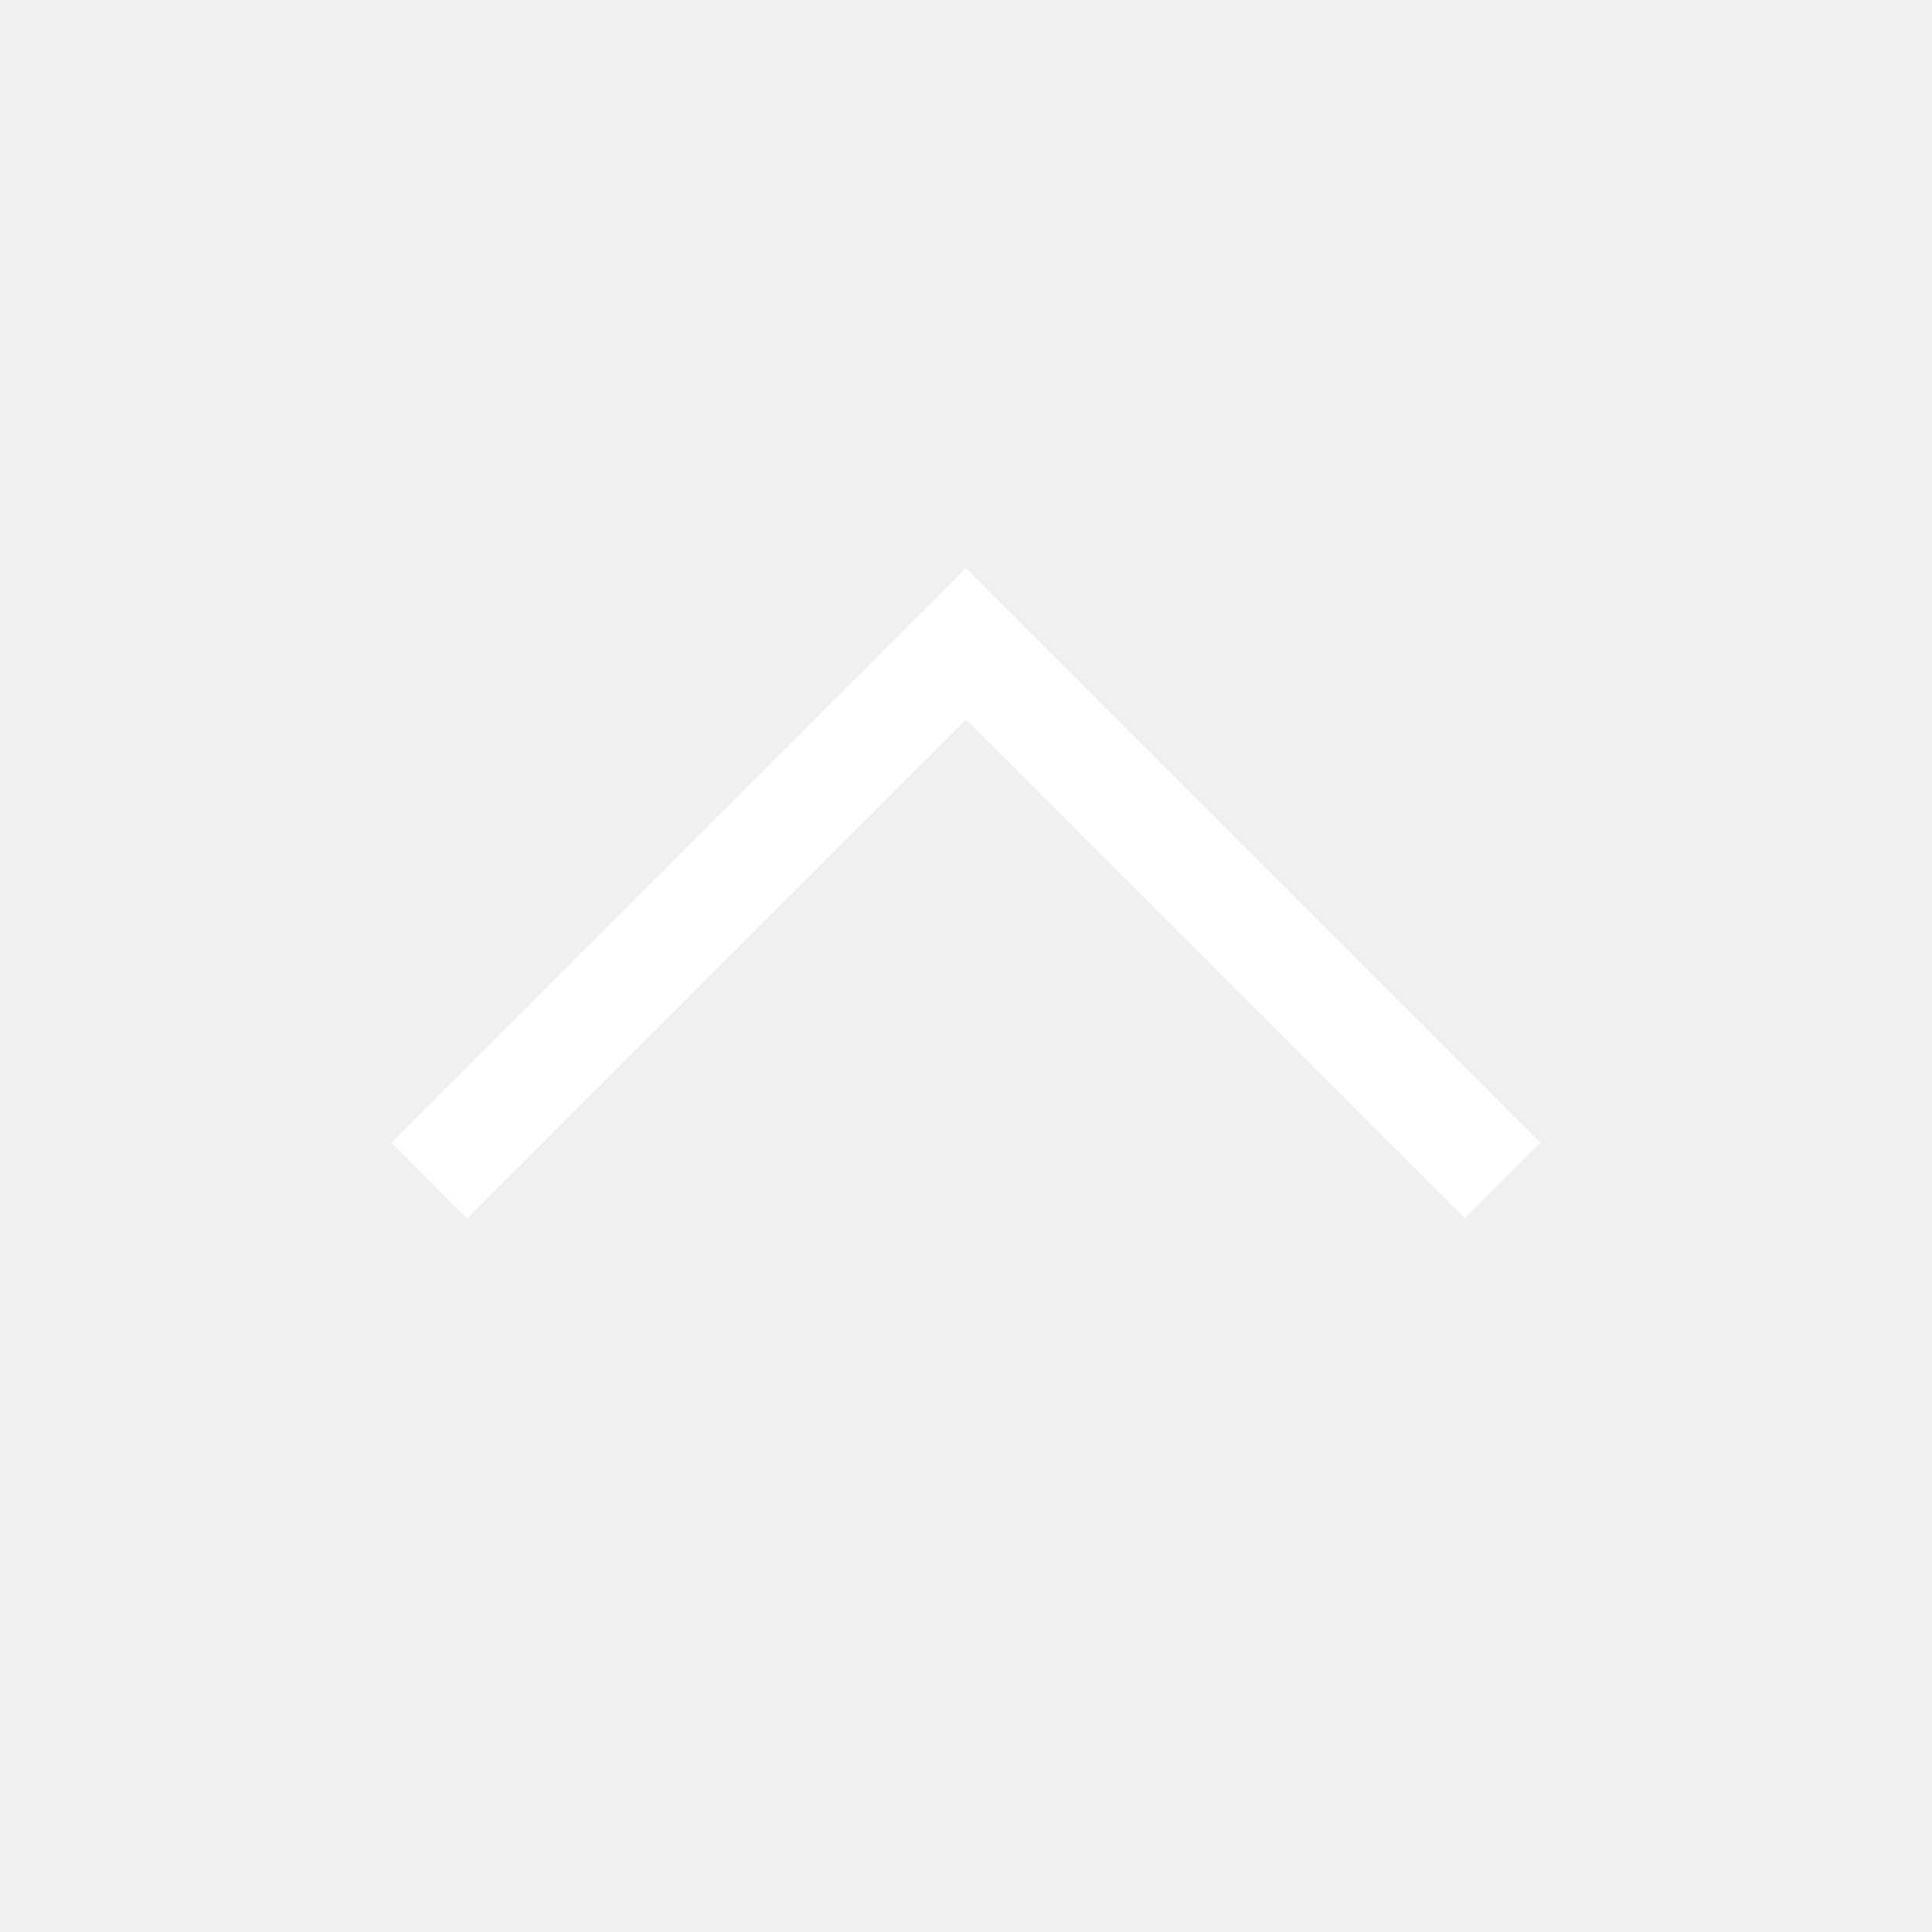
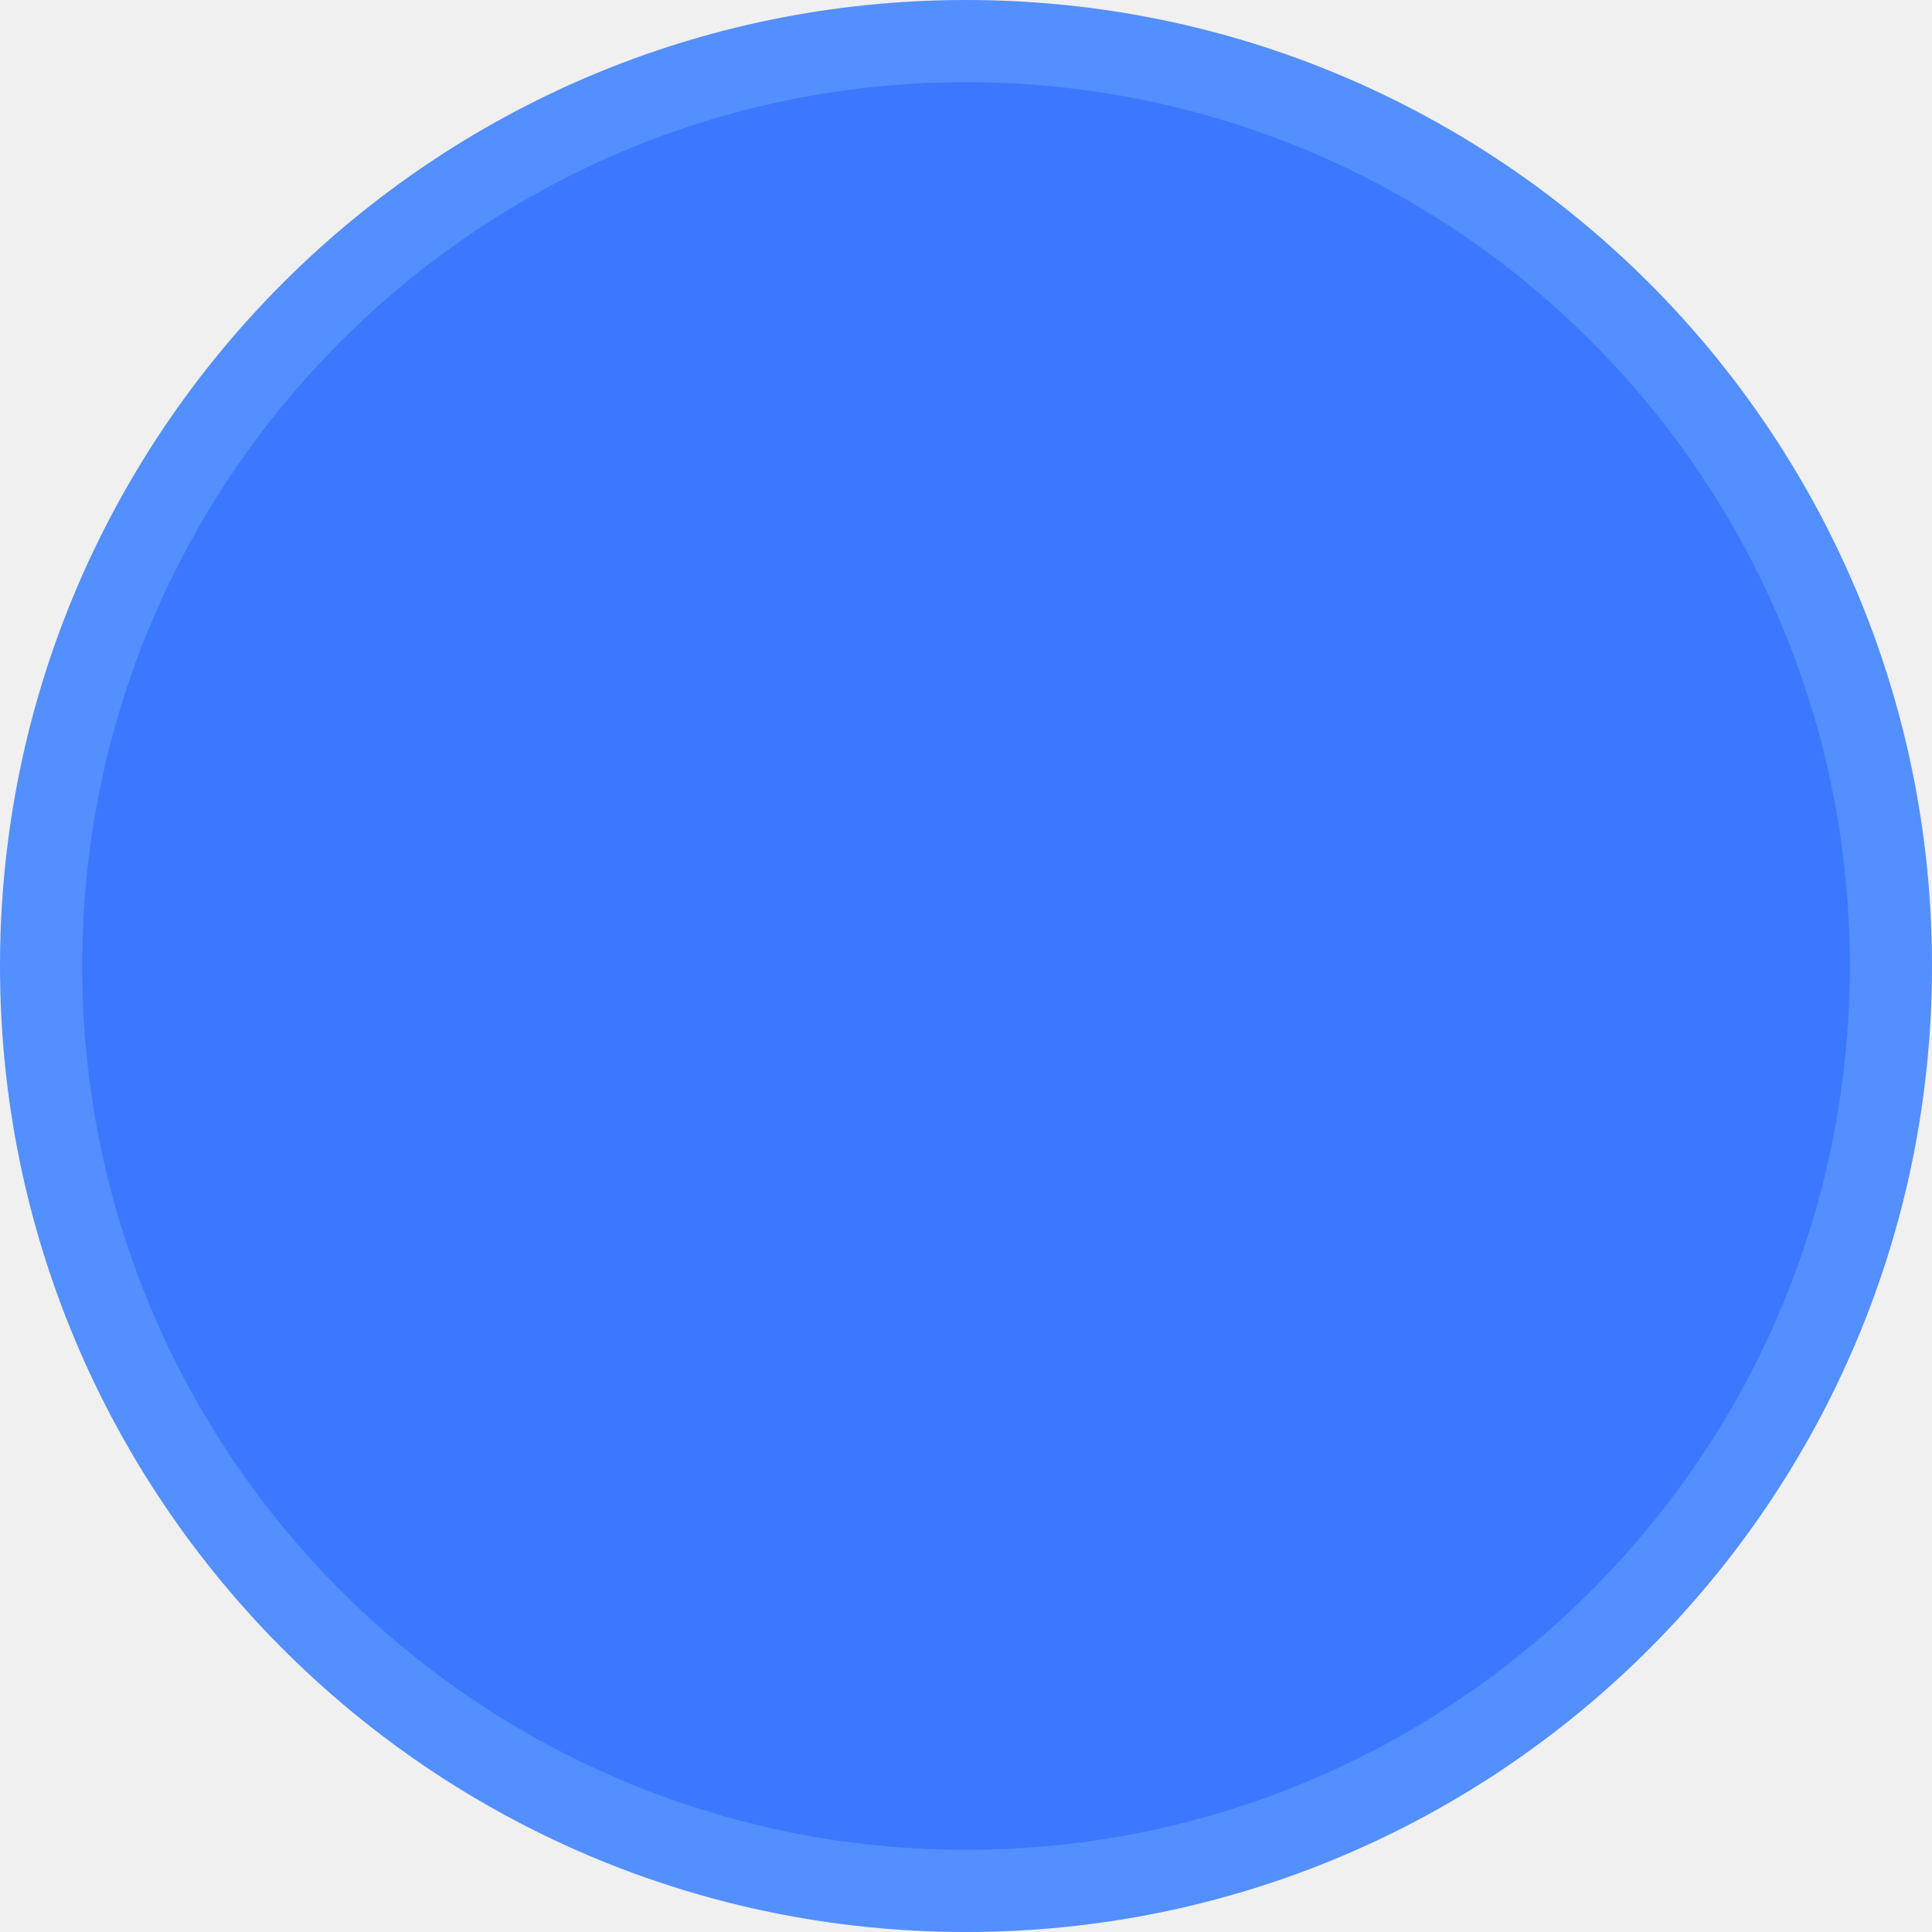
- <svg xmlns="http://www.w3.org/2000/svg" id="svg3" version="1.1" viewBox="0 0 36 36">
-   <path id="path1093" d="M 18,10.586 7.293,21.293 8.707,22.707 18,13.414 l 9.293,9.293 1.414,-1.414 z" color="#000000" color-rendering="auto" dominant-baseline="auto" fill="#ffffff" image-rendering="auto" shape-rendering="auto" solid-color="#000000" stroke-width="1.583" />
+ <svg xmlns="http://www.w3.org/2000/svg" width="36" height="36" id="svg4428" version="1.1">
+   <g id="layer1" transform="matrix(1.784958,0,0,1.784958,-4.479589,-1957.968)">
+     <g id="active-center" transform="matrix(0.02211836,0,0,-0.02211825,2.349826,1117.269)">
+       <path d="m 463.15,7.858 c 251.801,0 455.921,204.125 455.921,455.929 0,251.795 -204.121,455.921 -455.921,455.921 C 211.35,919.709 7.225,715.583 7.225,463.788 7.225,211.983 211.35,7.858 463.15,7.858" style="fill:#538fff;fill-opacity:1;fill-rule:evenodd;stroke:none;stroke-width:1.067" id="path14" />
+       <path d="m 463.15,46.638 c 230.384,0 417.15,186.763 417.15,417.15 0,230.379 -186.766,417.141 -417.15,417.141 C 232.767,880.929 46,694.166 46,463.788 46,233.401 232.767,46.638 463.15,46.638" style="fill:#3c78ff;fill-opacity:1;fill-rule:evenodd;stroke:none;stroke-width:1.067" id="path16" />
+     </g>
+   </g>
</svg>
